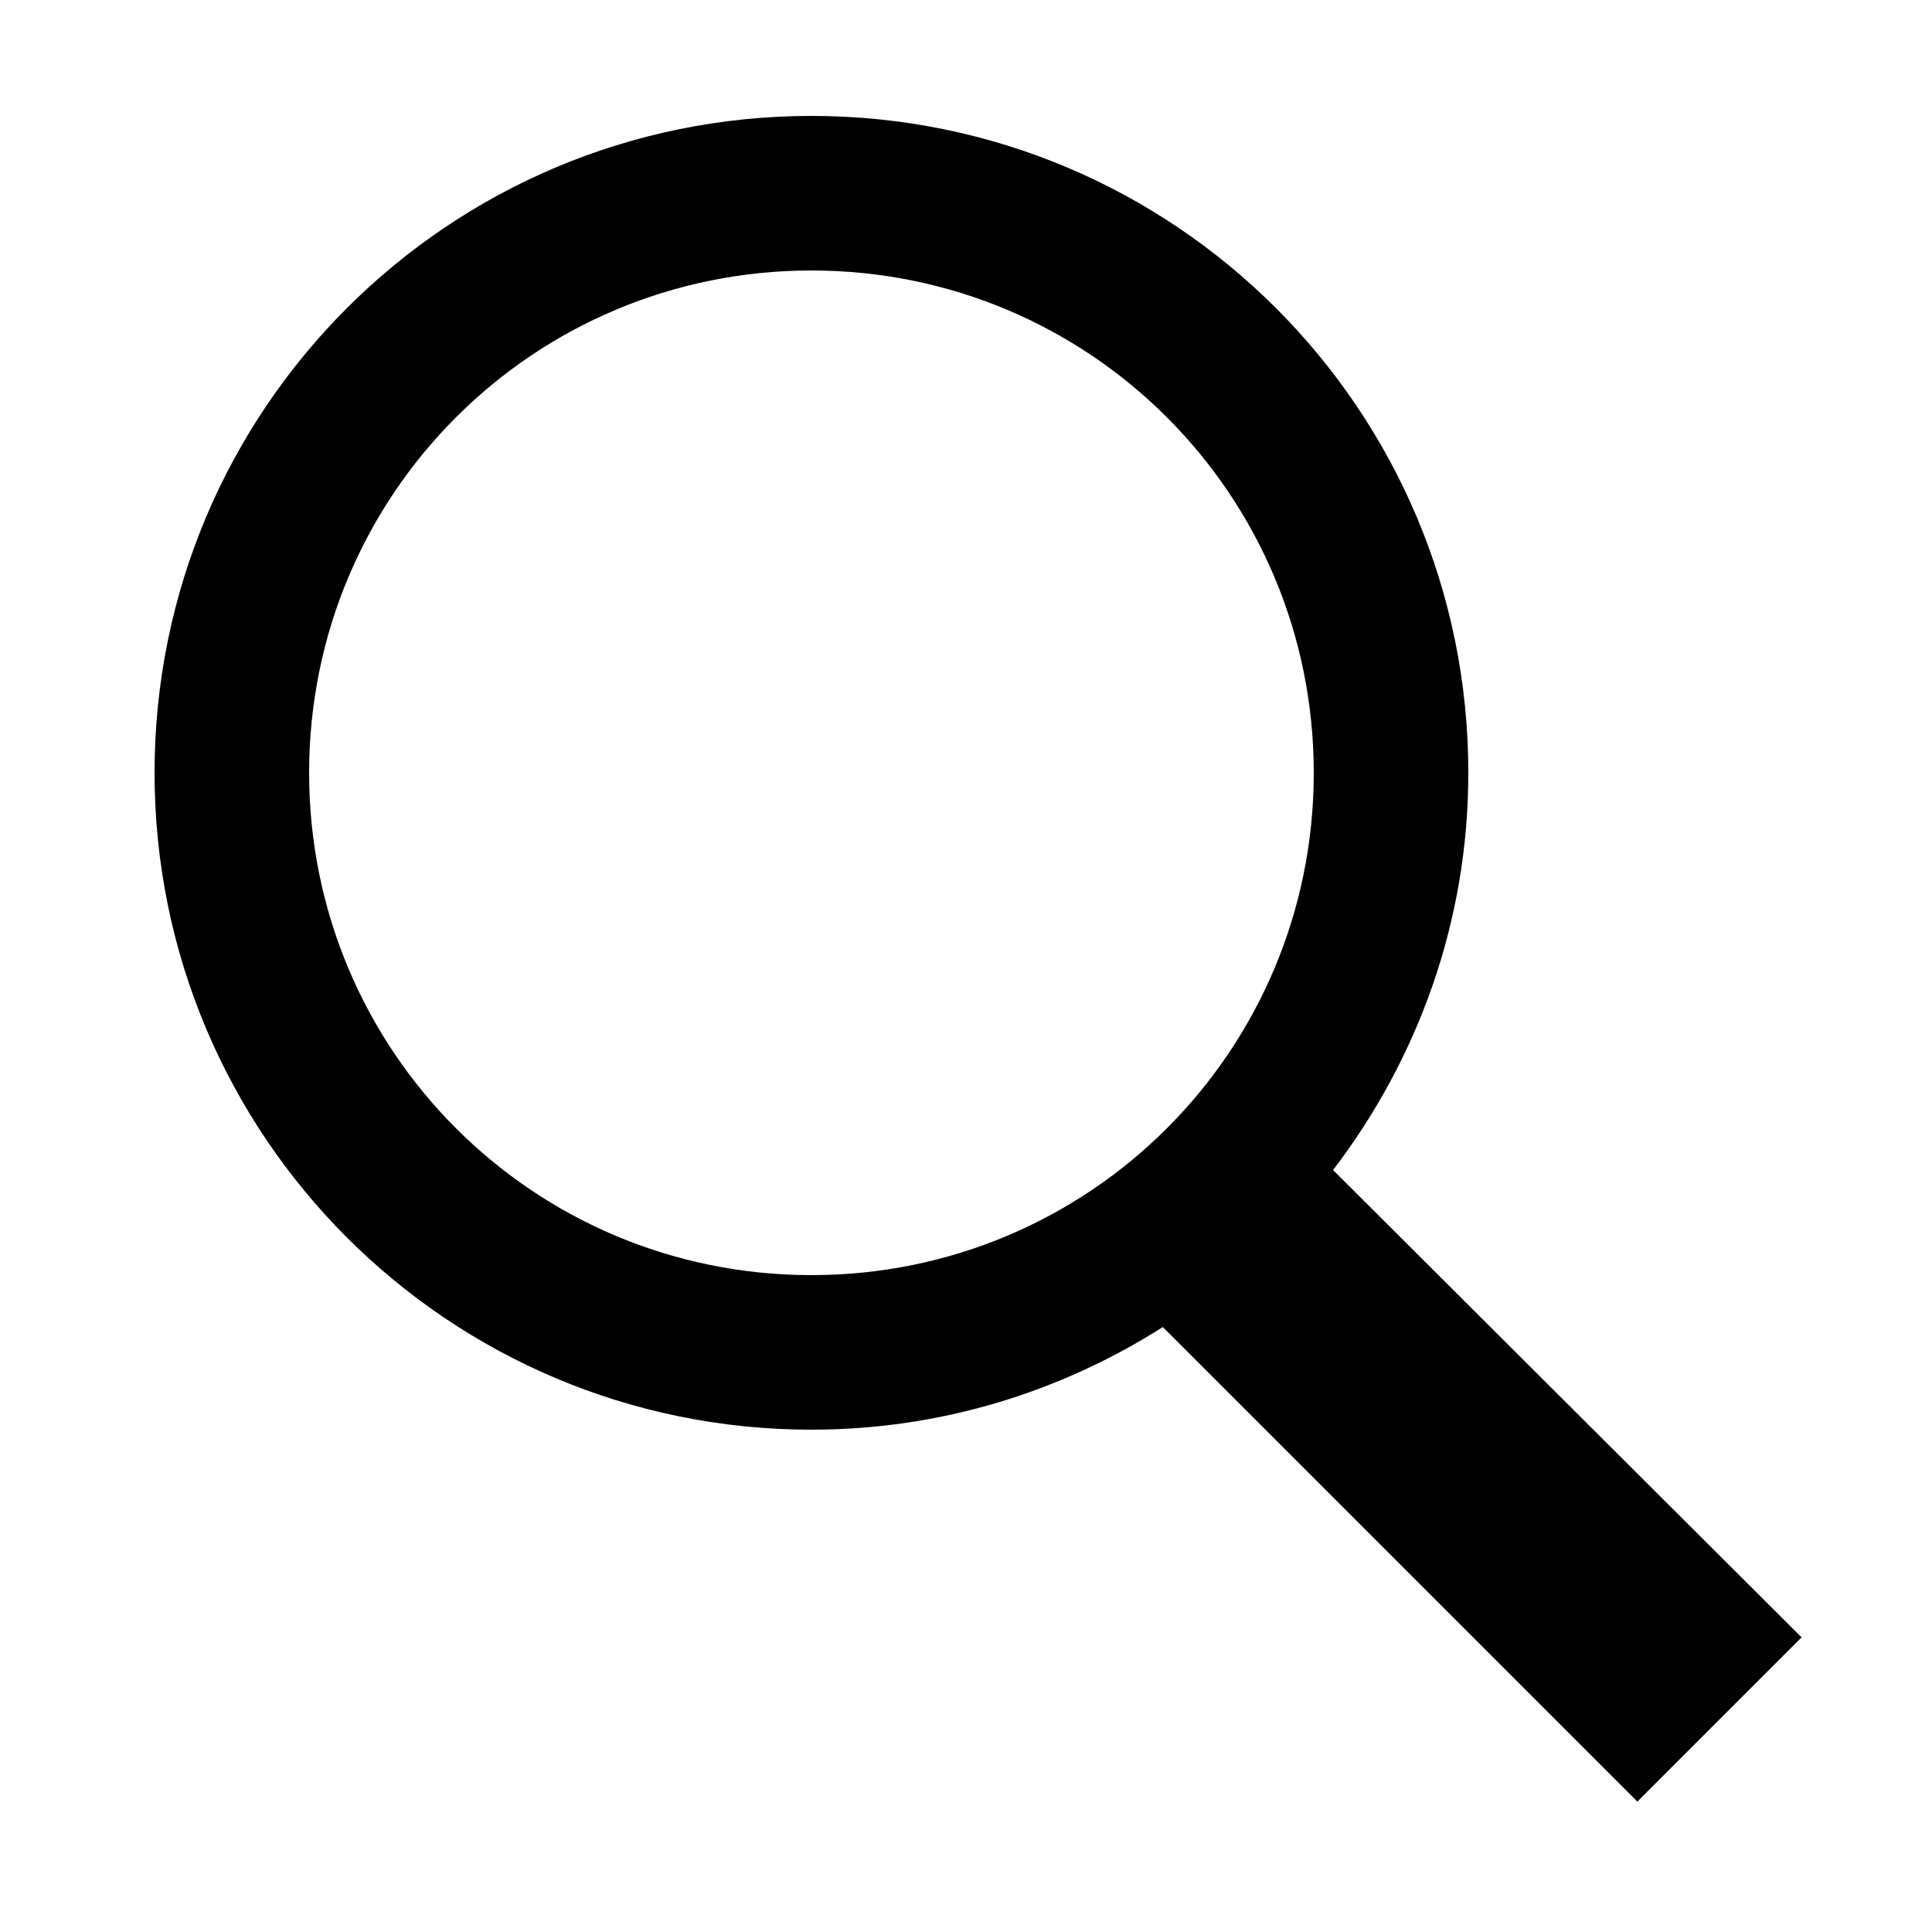
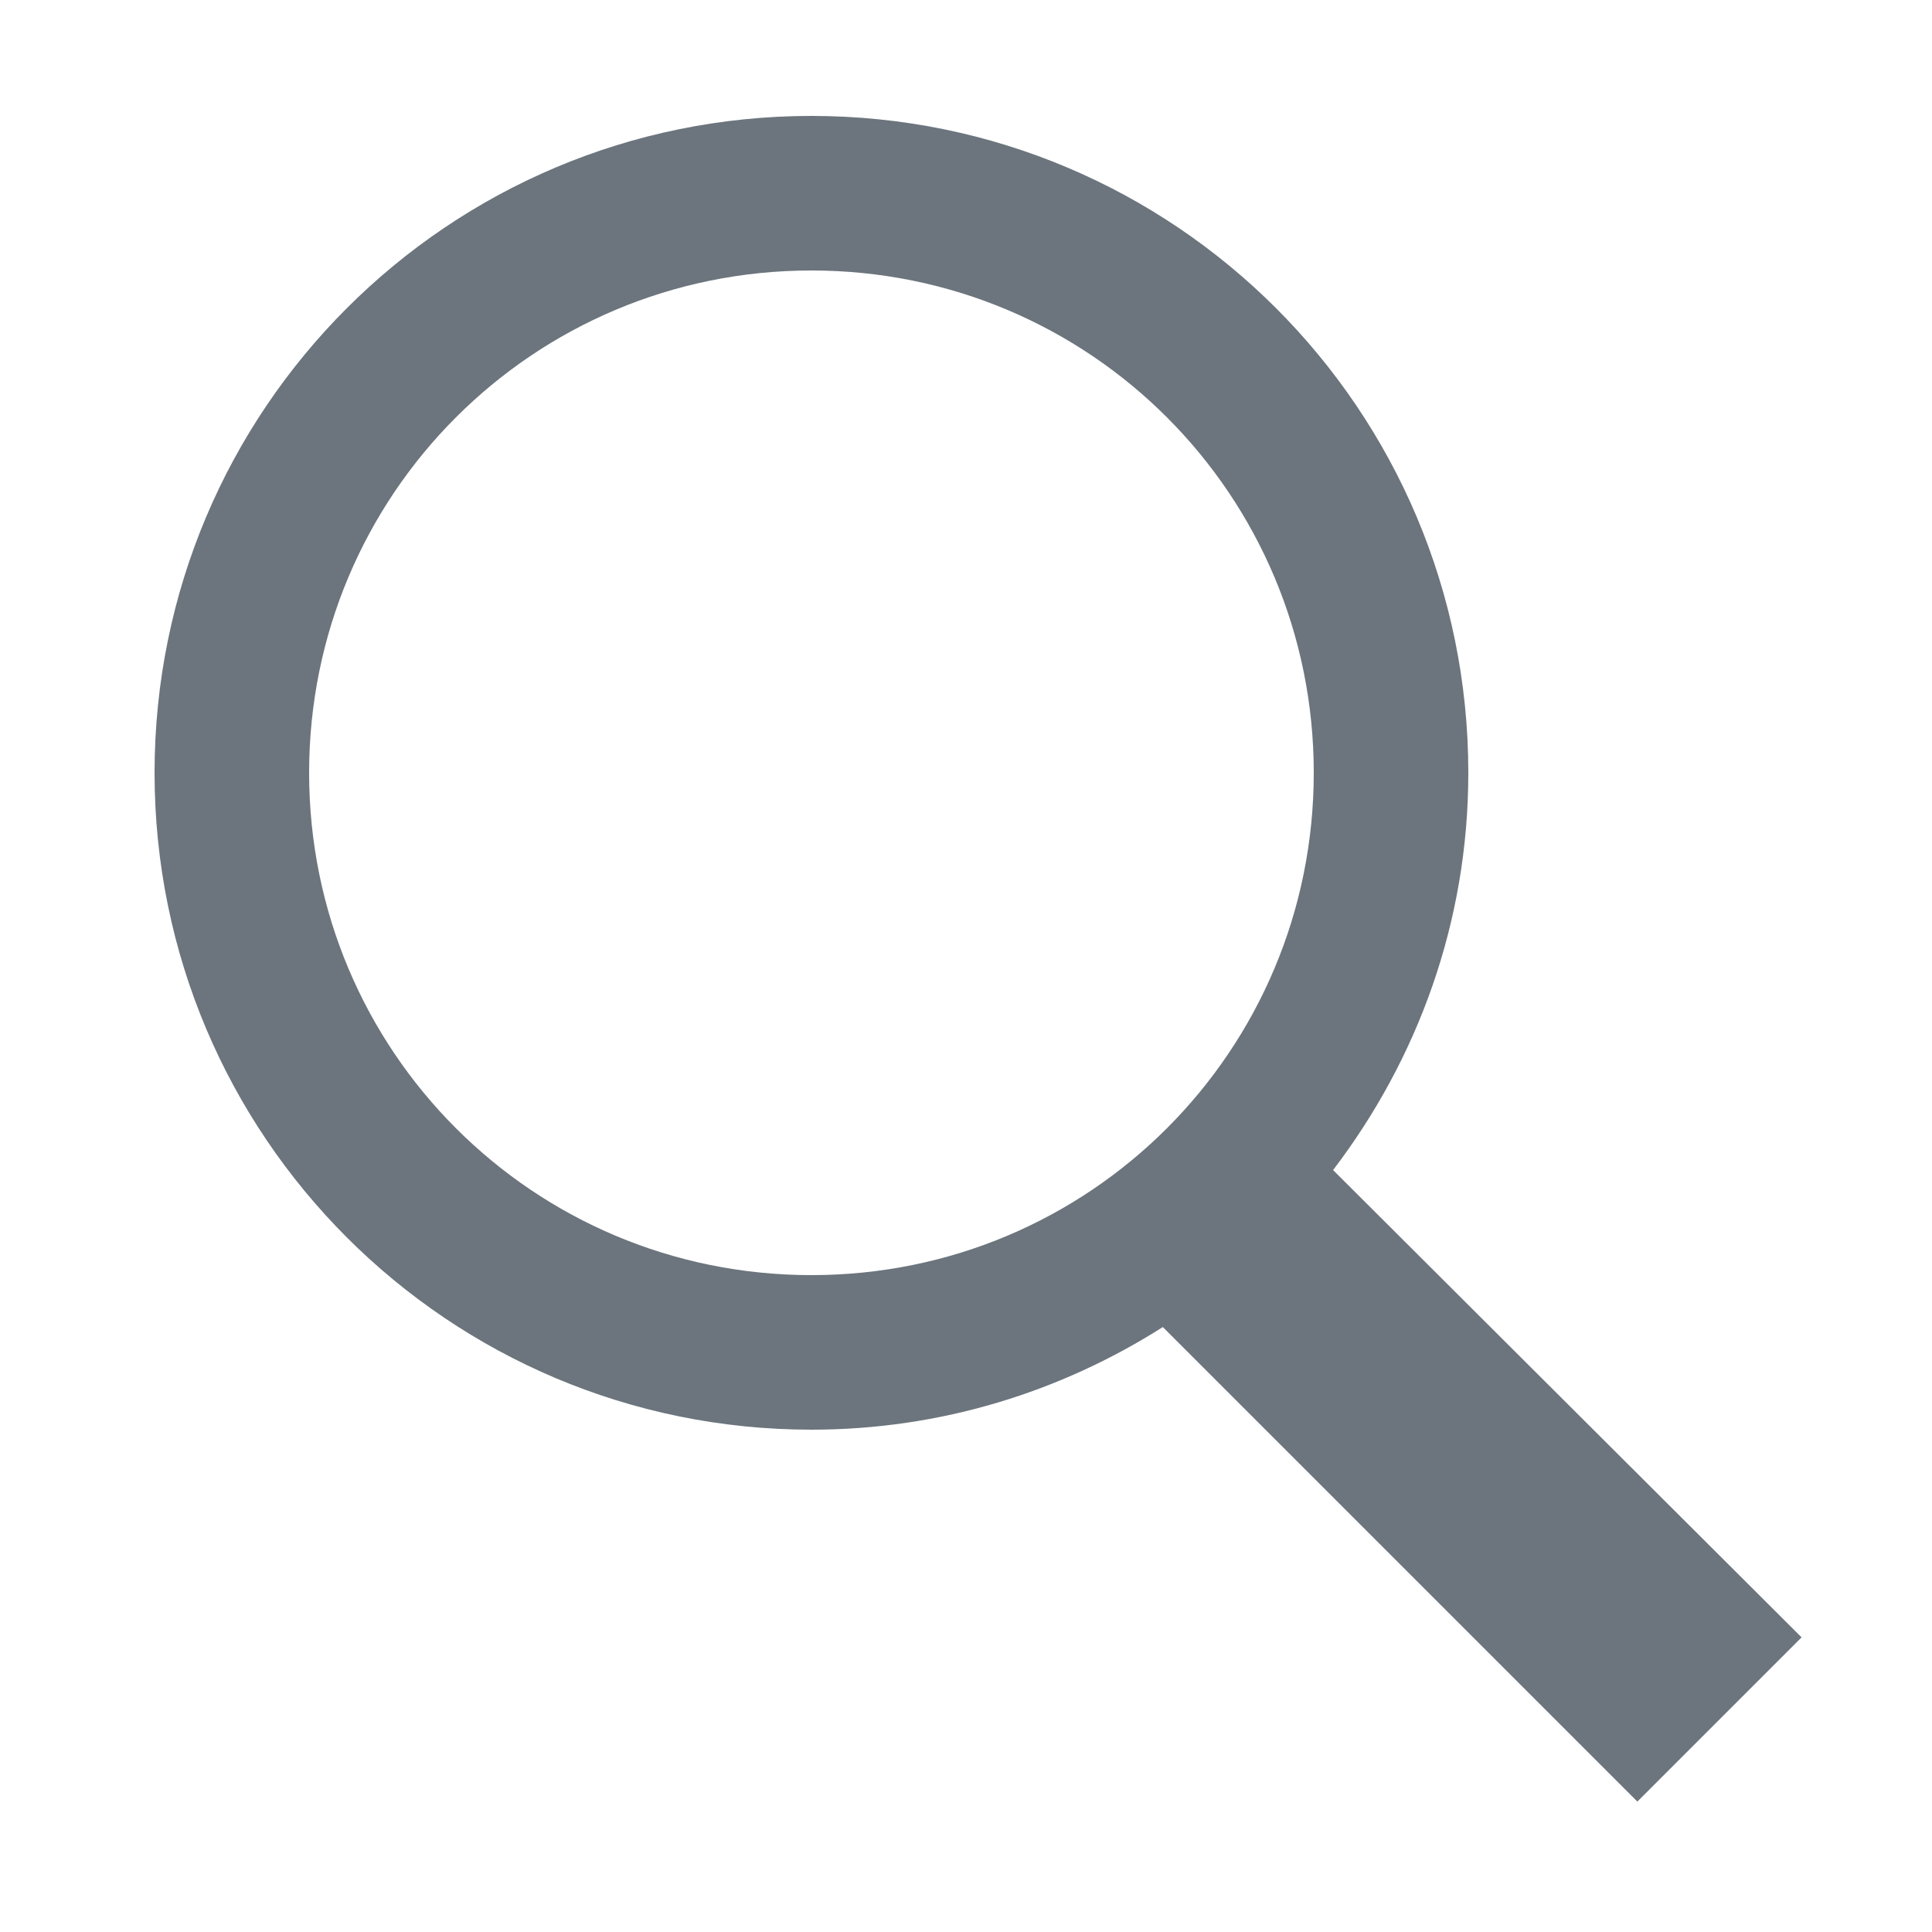
- <svg xmlns="http://www.w3.org/2000/svg" viewBox="0 0 50 50" width="50" height="50" fill="#000000">
+ <svg xmlns="http://www.w3.org/2000/svg" viewBox="0 0 50 50" width="50" height="50" fill="#6c757d">
  <path d="M 21 3 C 11.602 3 4 10.602 4 20 C 4 29.398 11.602 37 21 37 C 24.355 37 27.461 36.016 30.094 34.344 L 42.375 46.625 L 46.625 42.375 L 34.5 30.281 C 36.68 27.422 38 23.879 38 20 C 38 10.602 30.398 3 21 3 Z M 21 7 C 28.199 7 34 12.801 34 20 C 34 27.199 28.199 33 21 33 C 13.801 33 8 27.199 8 20 C 8 12.801 13.801 7 21 7 Z" />
</svg>
